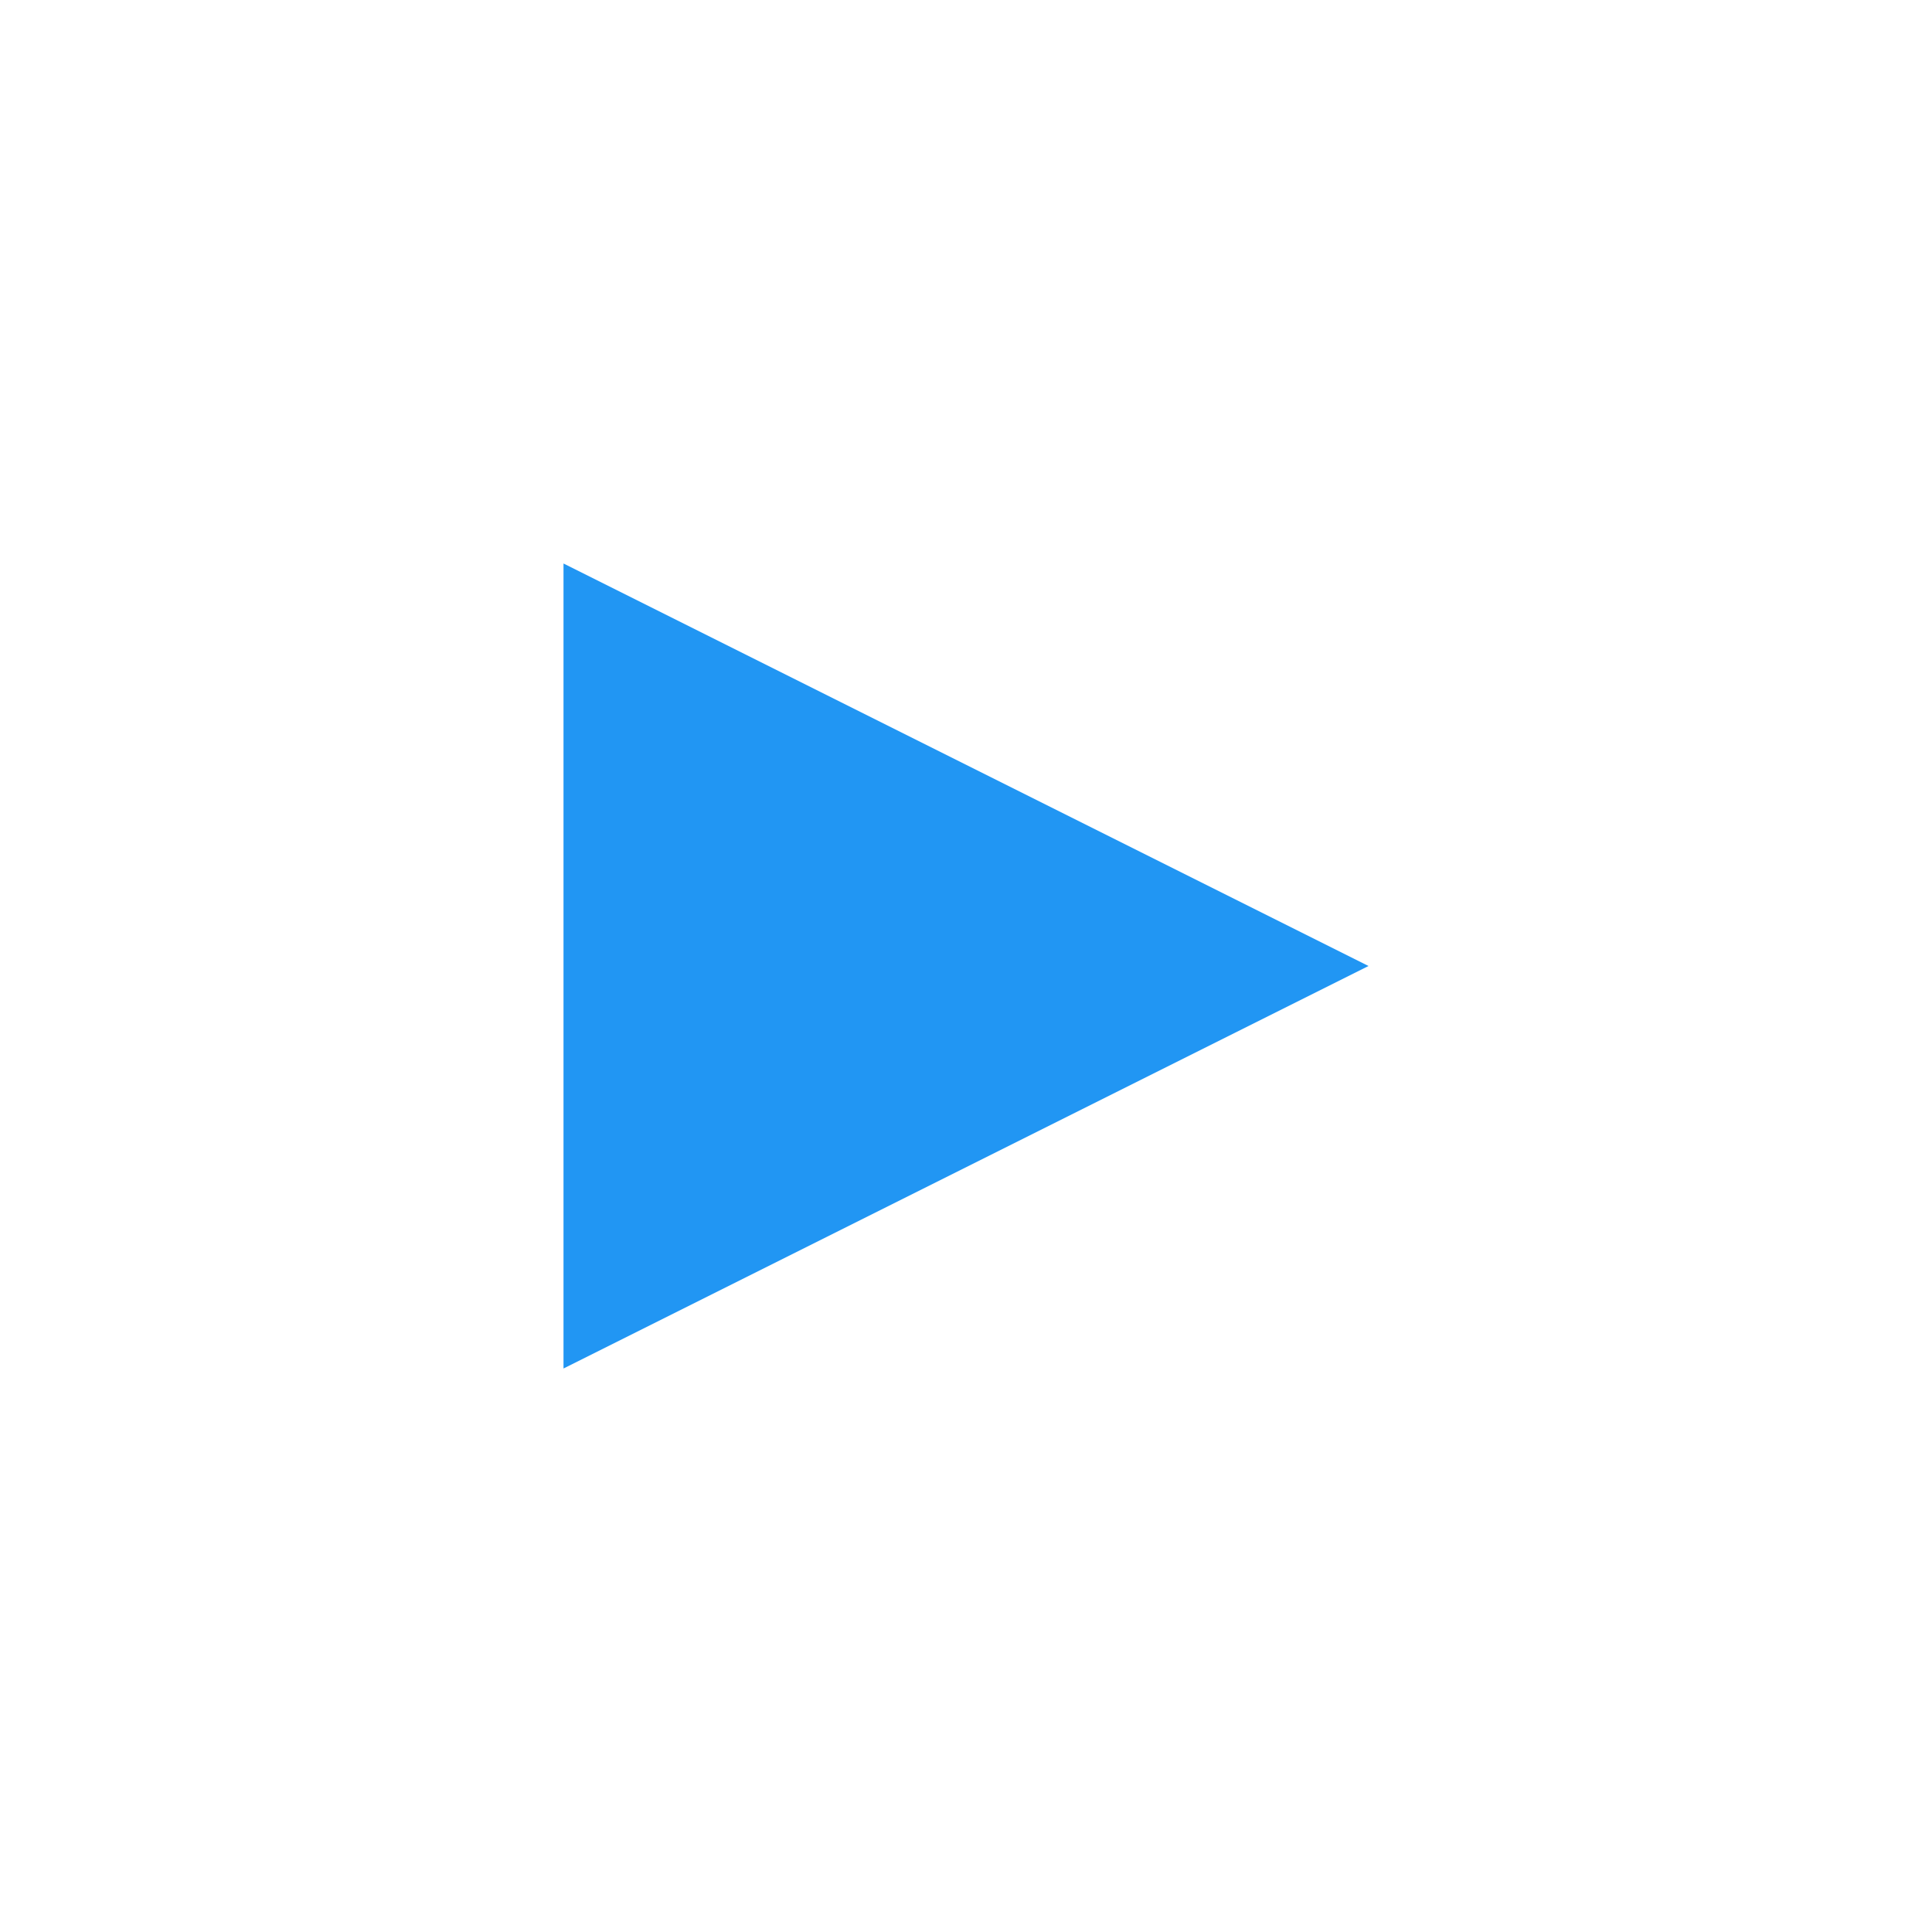
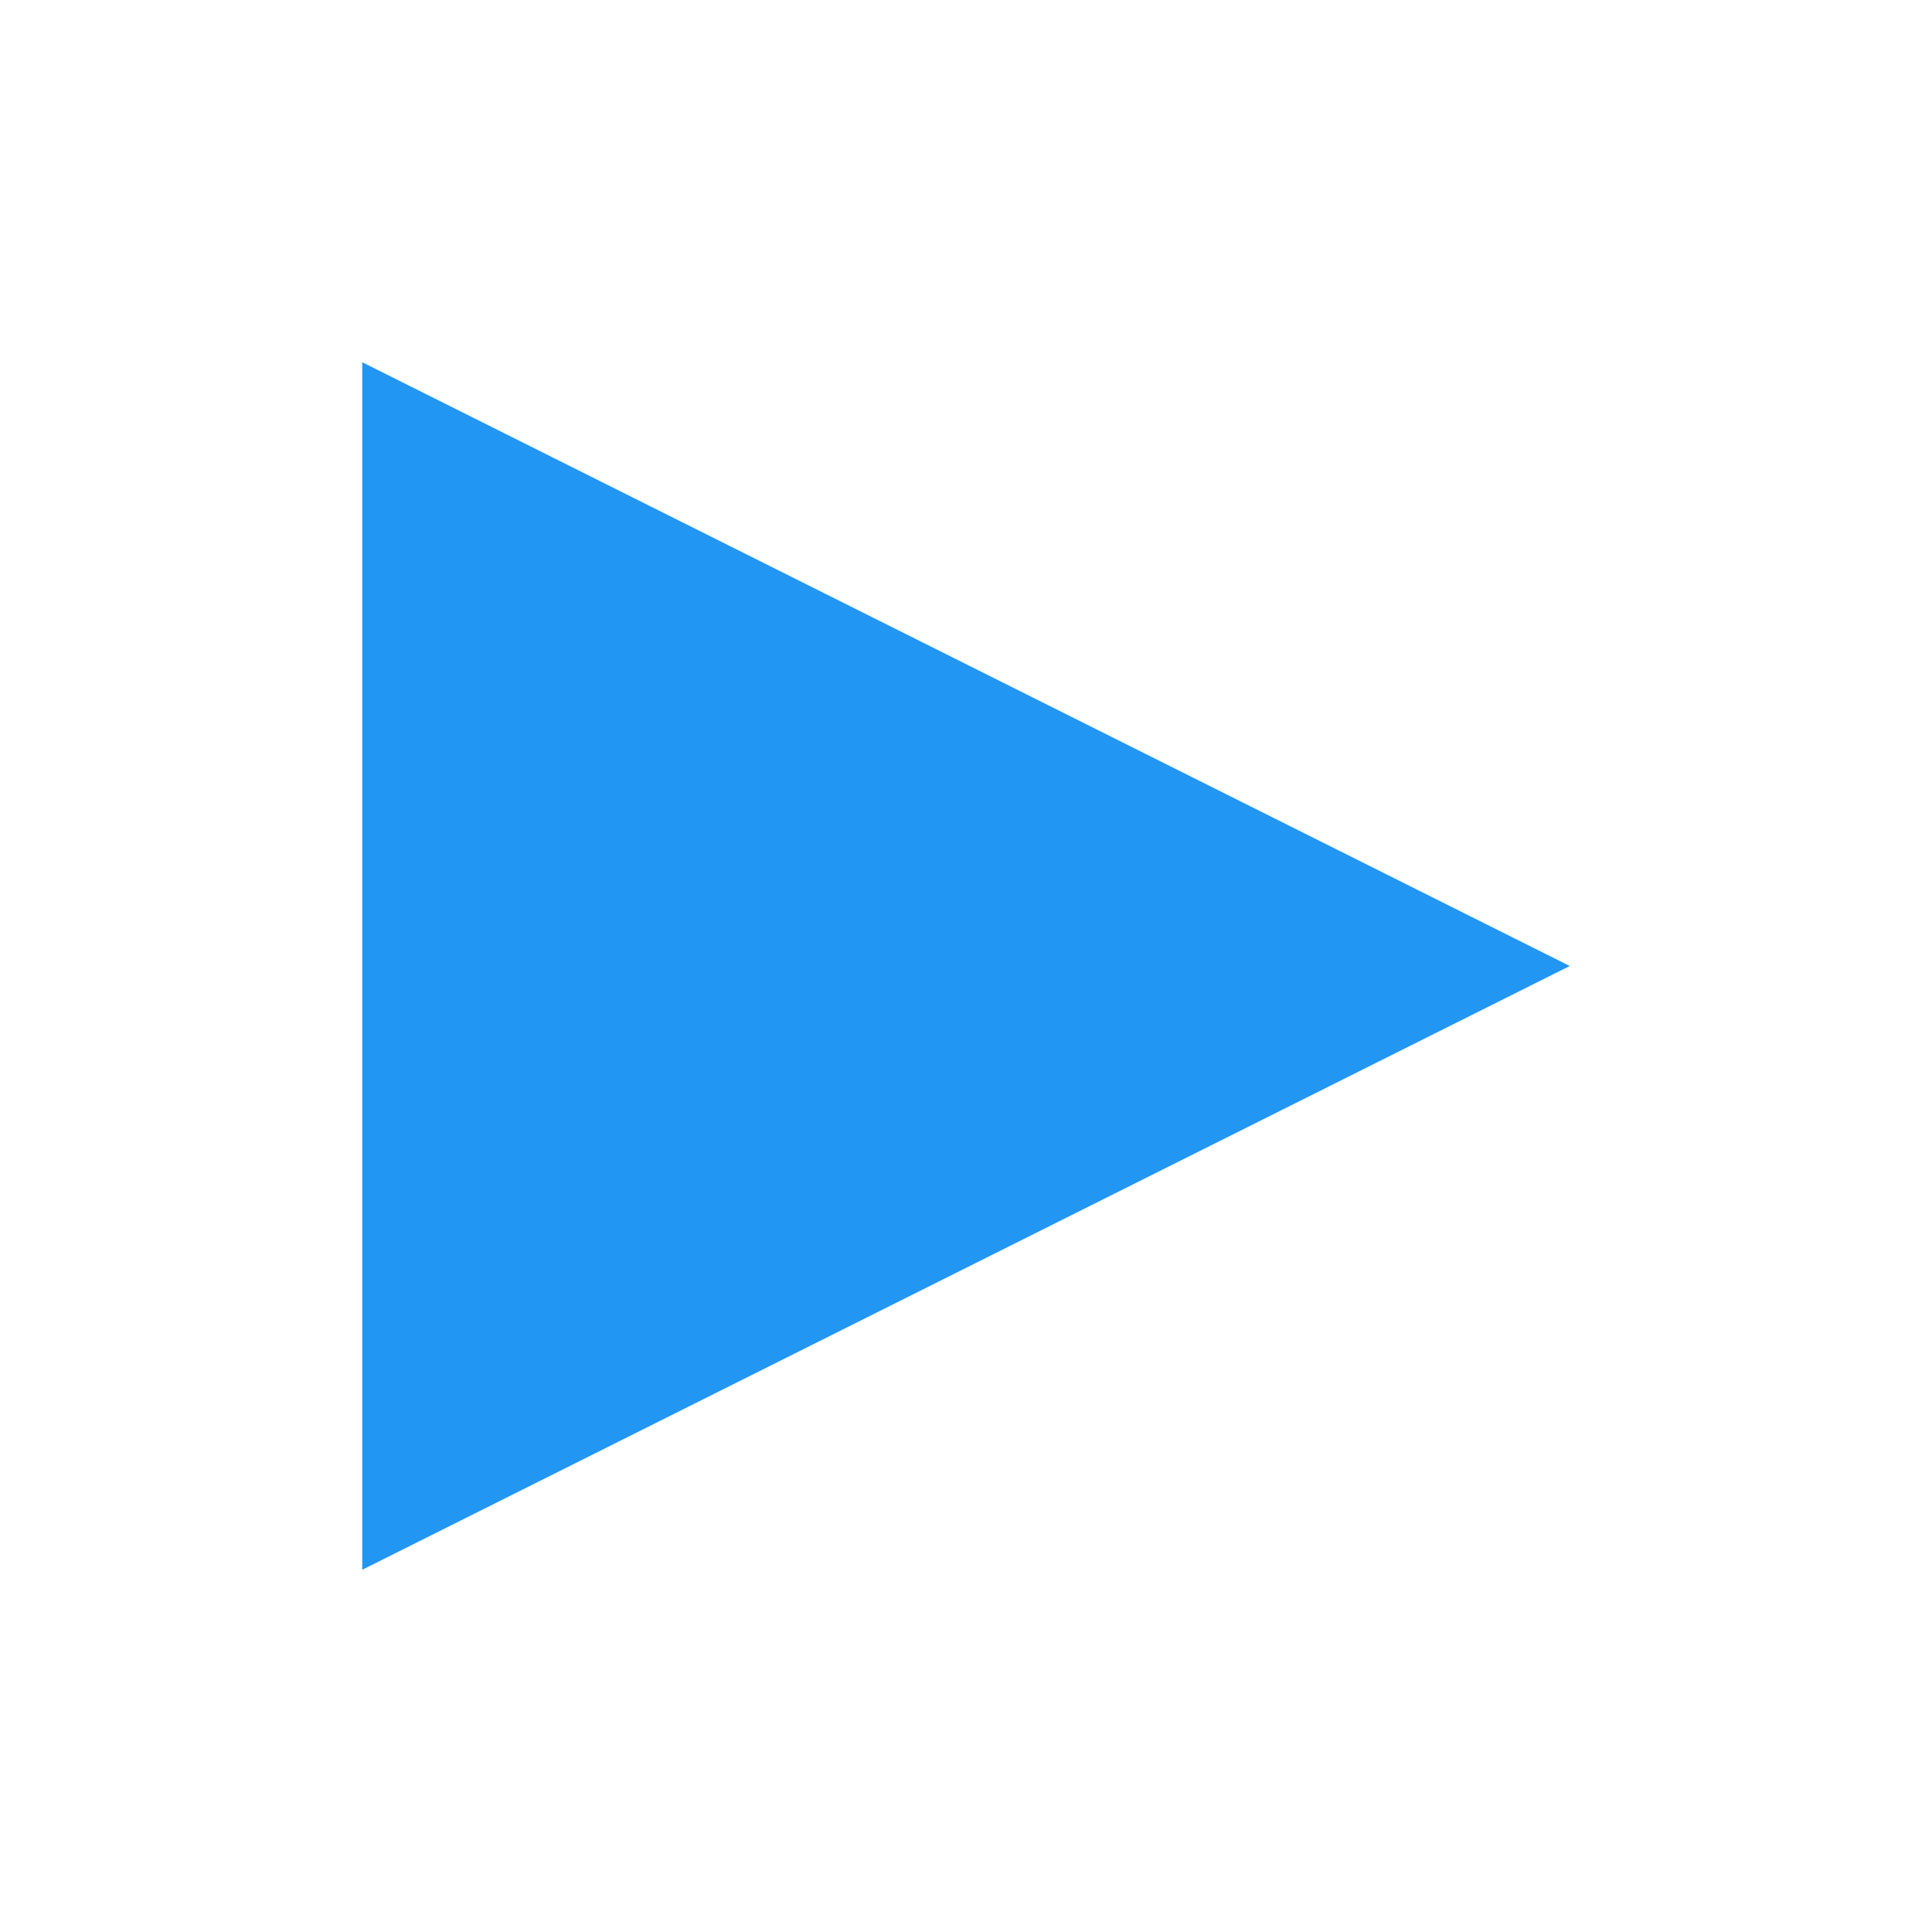
<svg xmlns="http://www.w3.org/2000/svg" contentScriptType="application/ecmascript" contentStyleType="text/css" enable-background="new 0 0 48 48" height="48px" id="????????_1" preserveAspectRatio="xMidYMid meet" style="fill:#000000" version="1.1" viewBox="0 0 48 48" width="48px" x="0px" xml:space="preserve" y="0px" zoomAndPan="magnify">
-   <polygon fill="#2196F3" points="14,34 14,14 34,24 " />
+   <defs id="defs7" />
+   <polygon points="34,24 14,34 14,14 " id="polygon3" transform="matrix(1.5,0,0,1.5,-12,-12)" style="fill:#2196f3" />
</svg>
